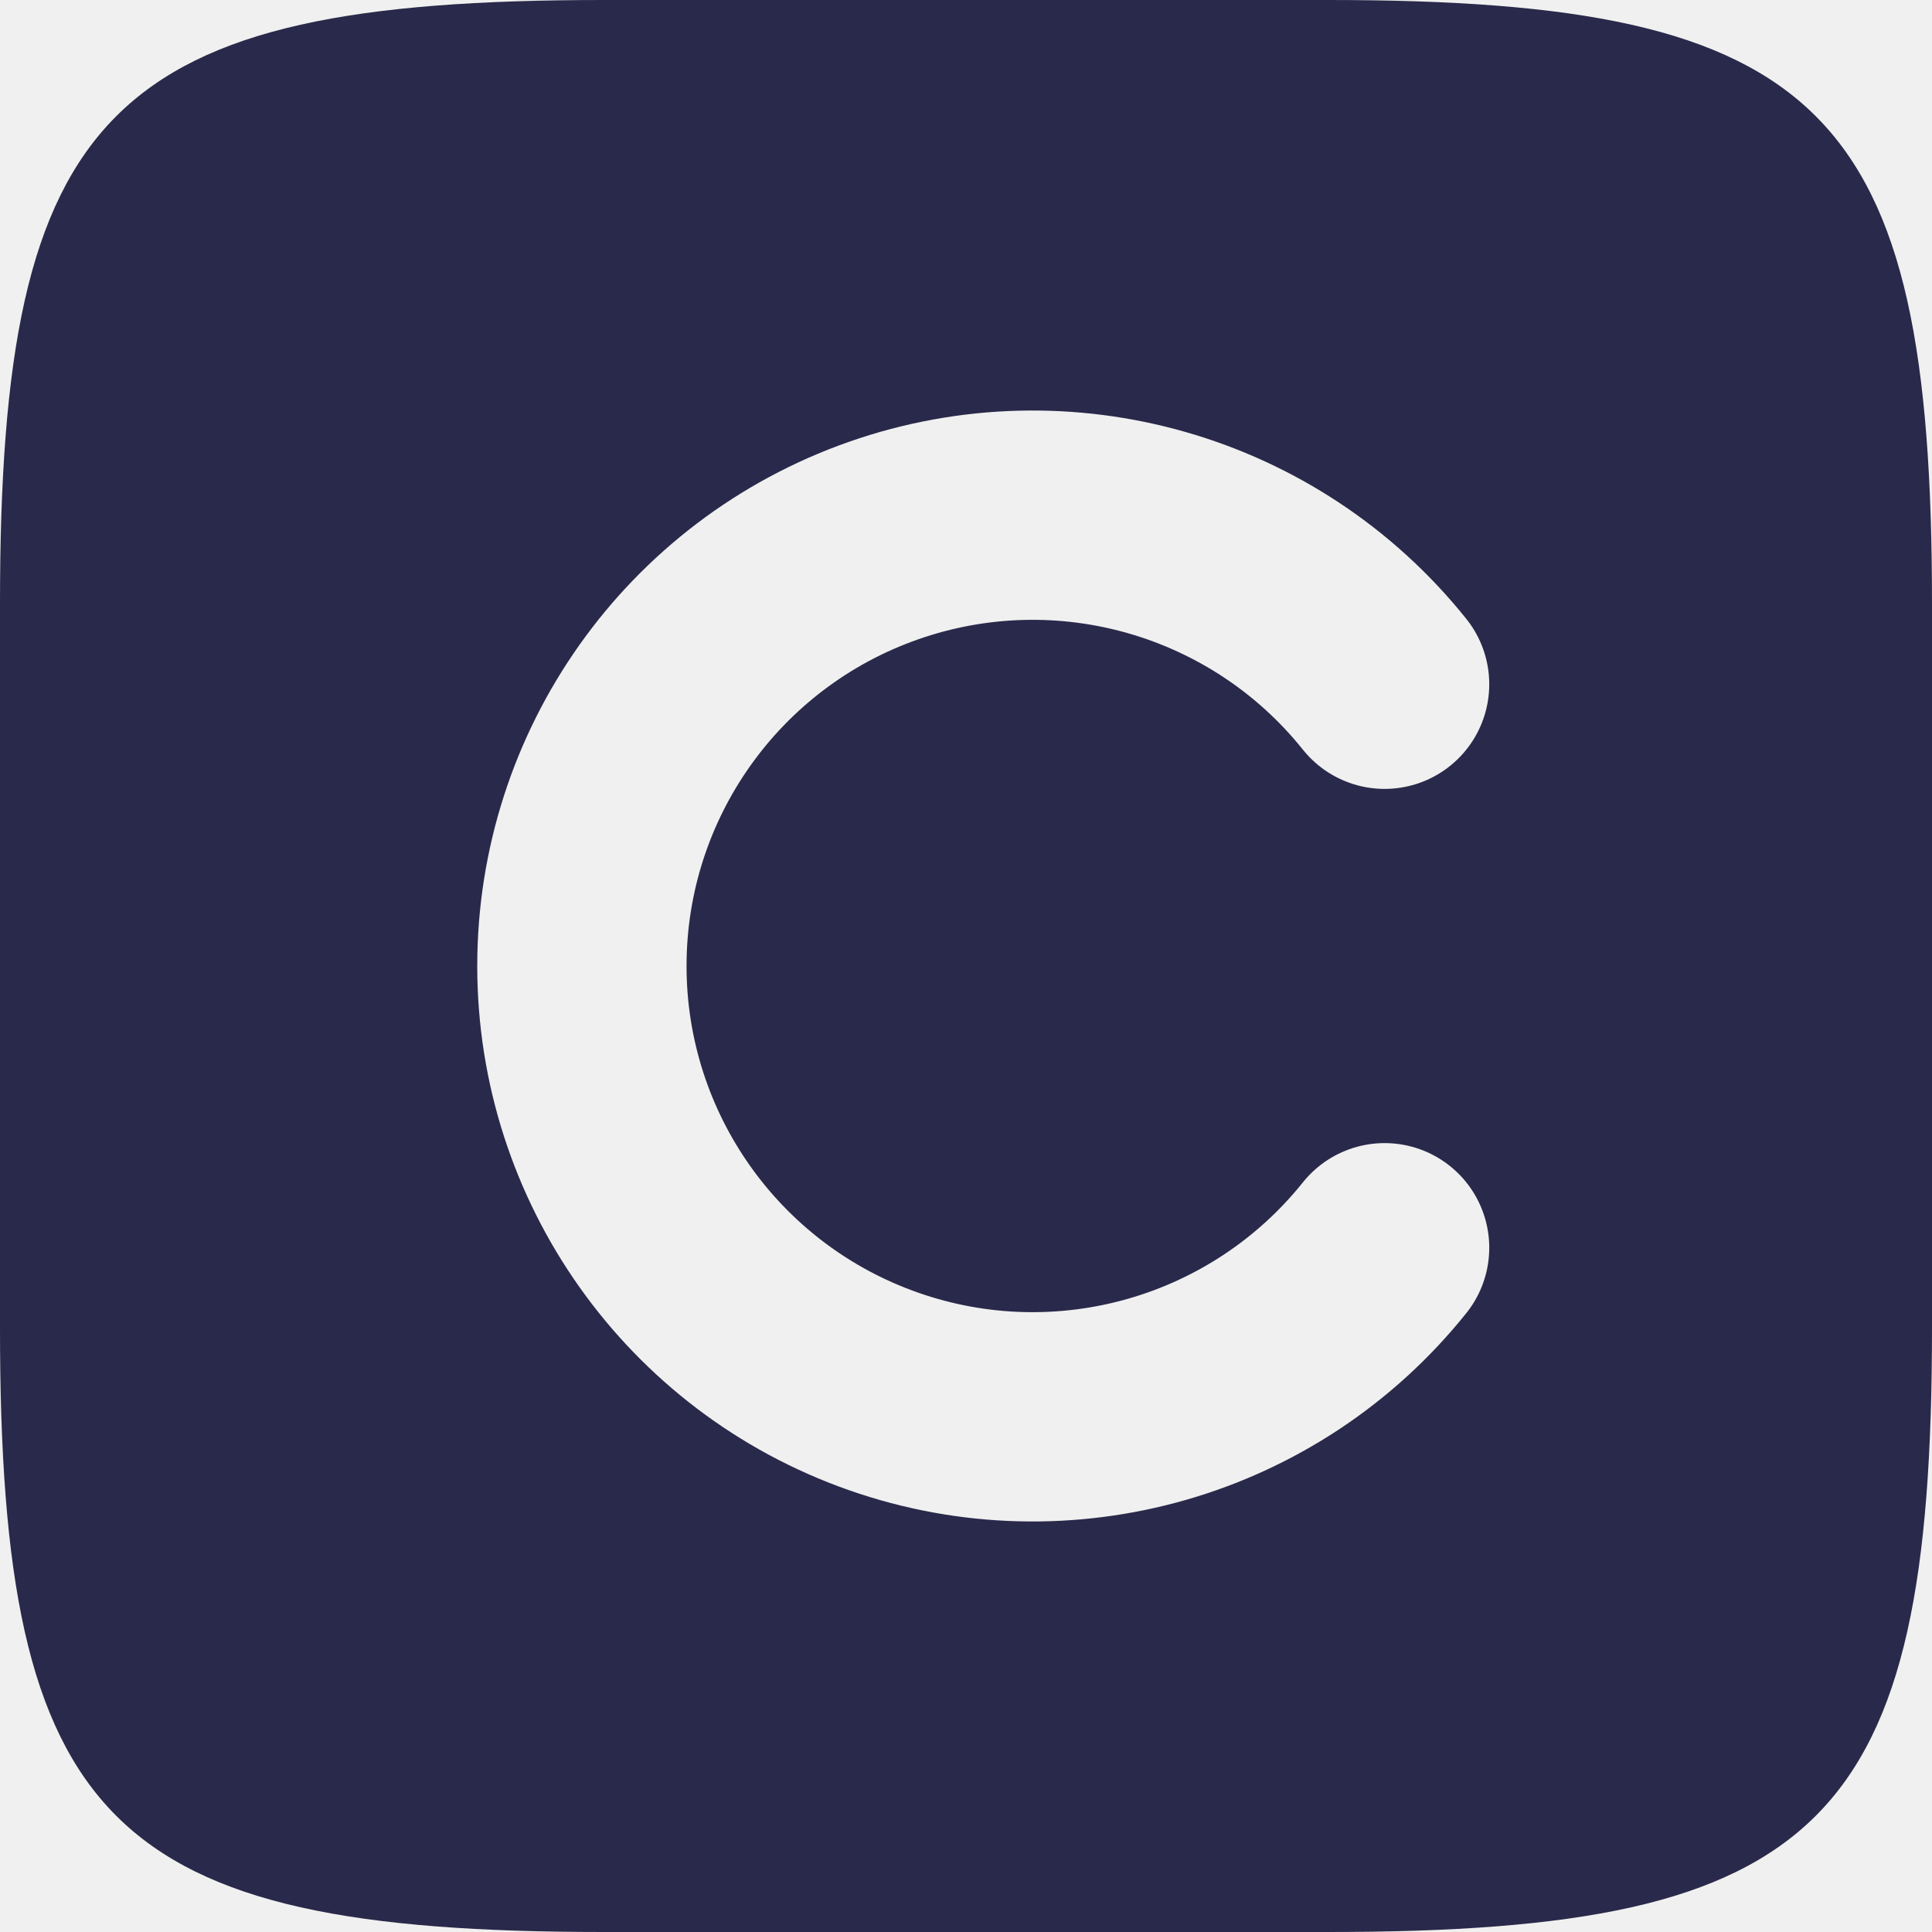
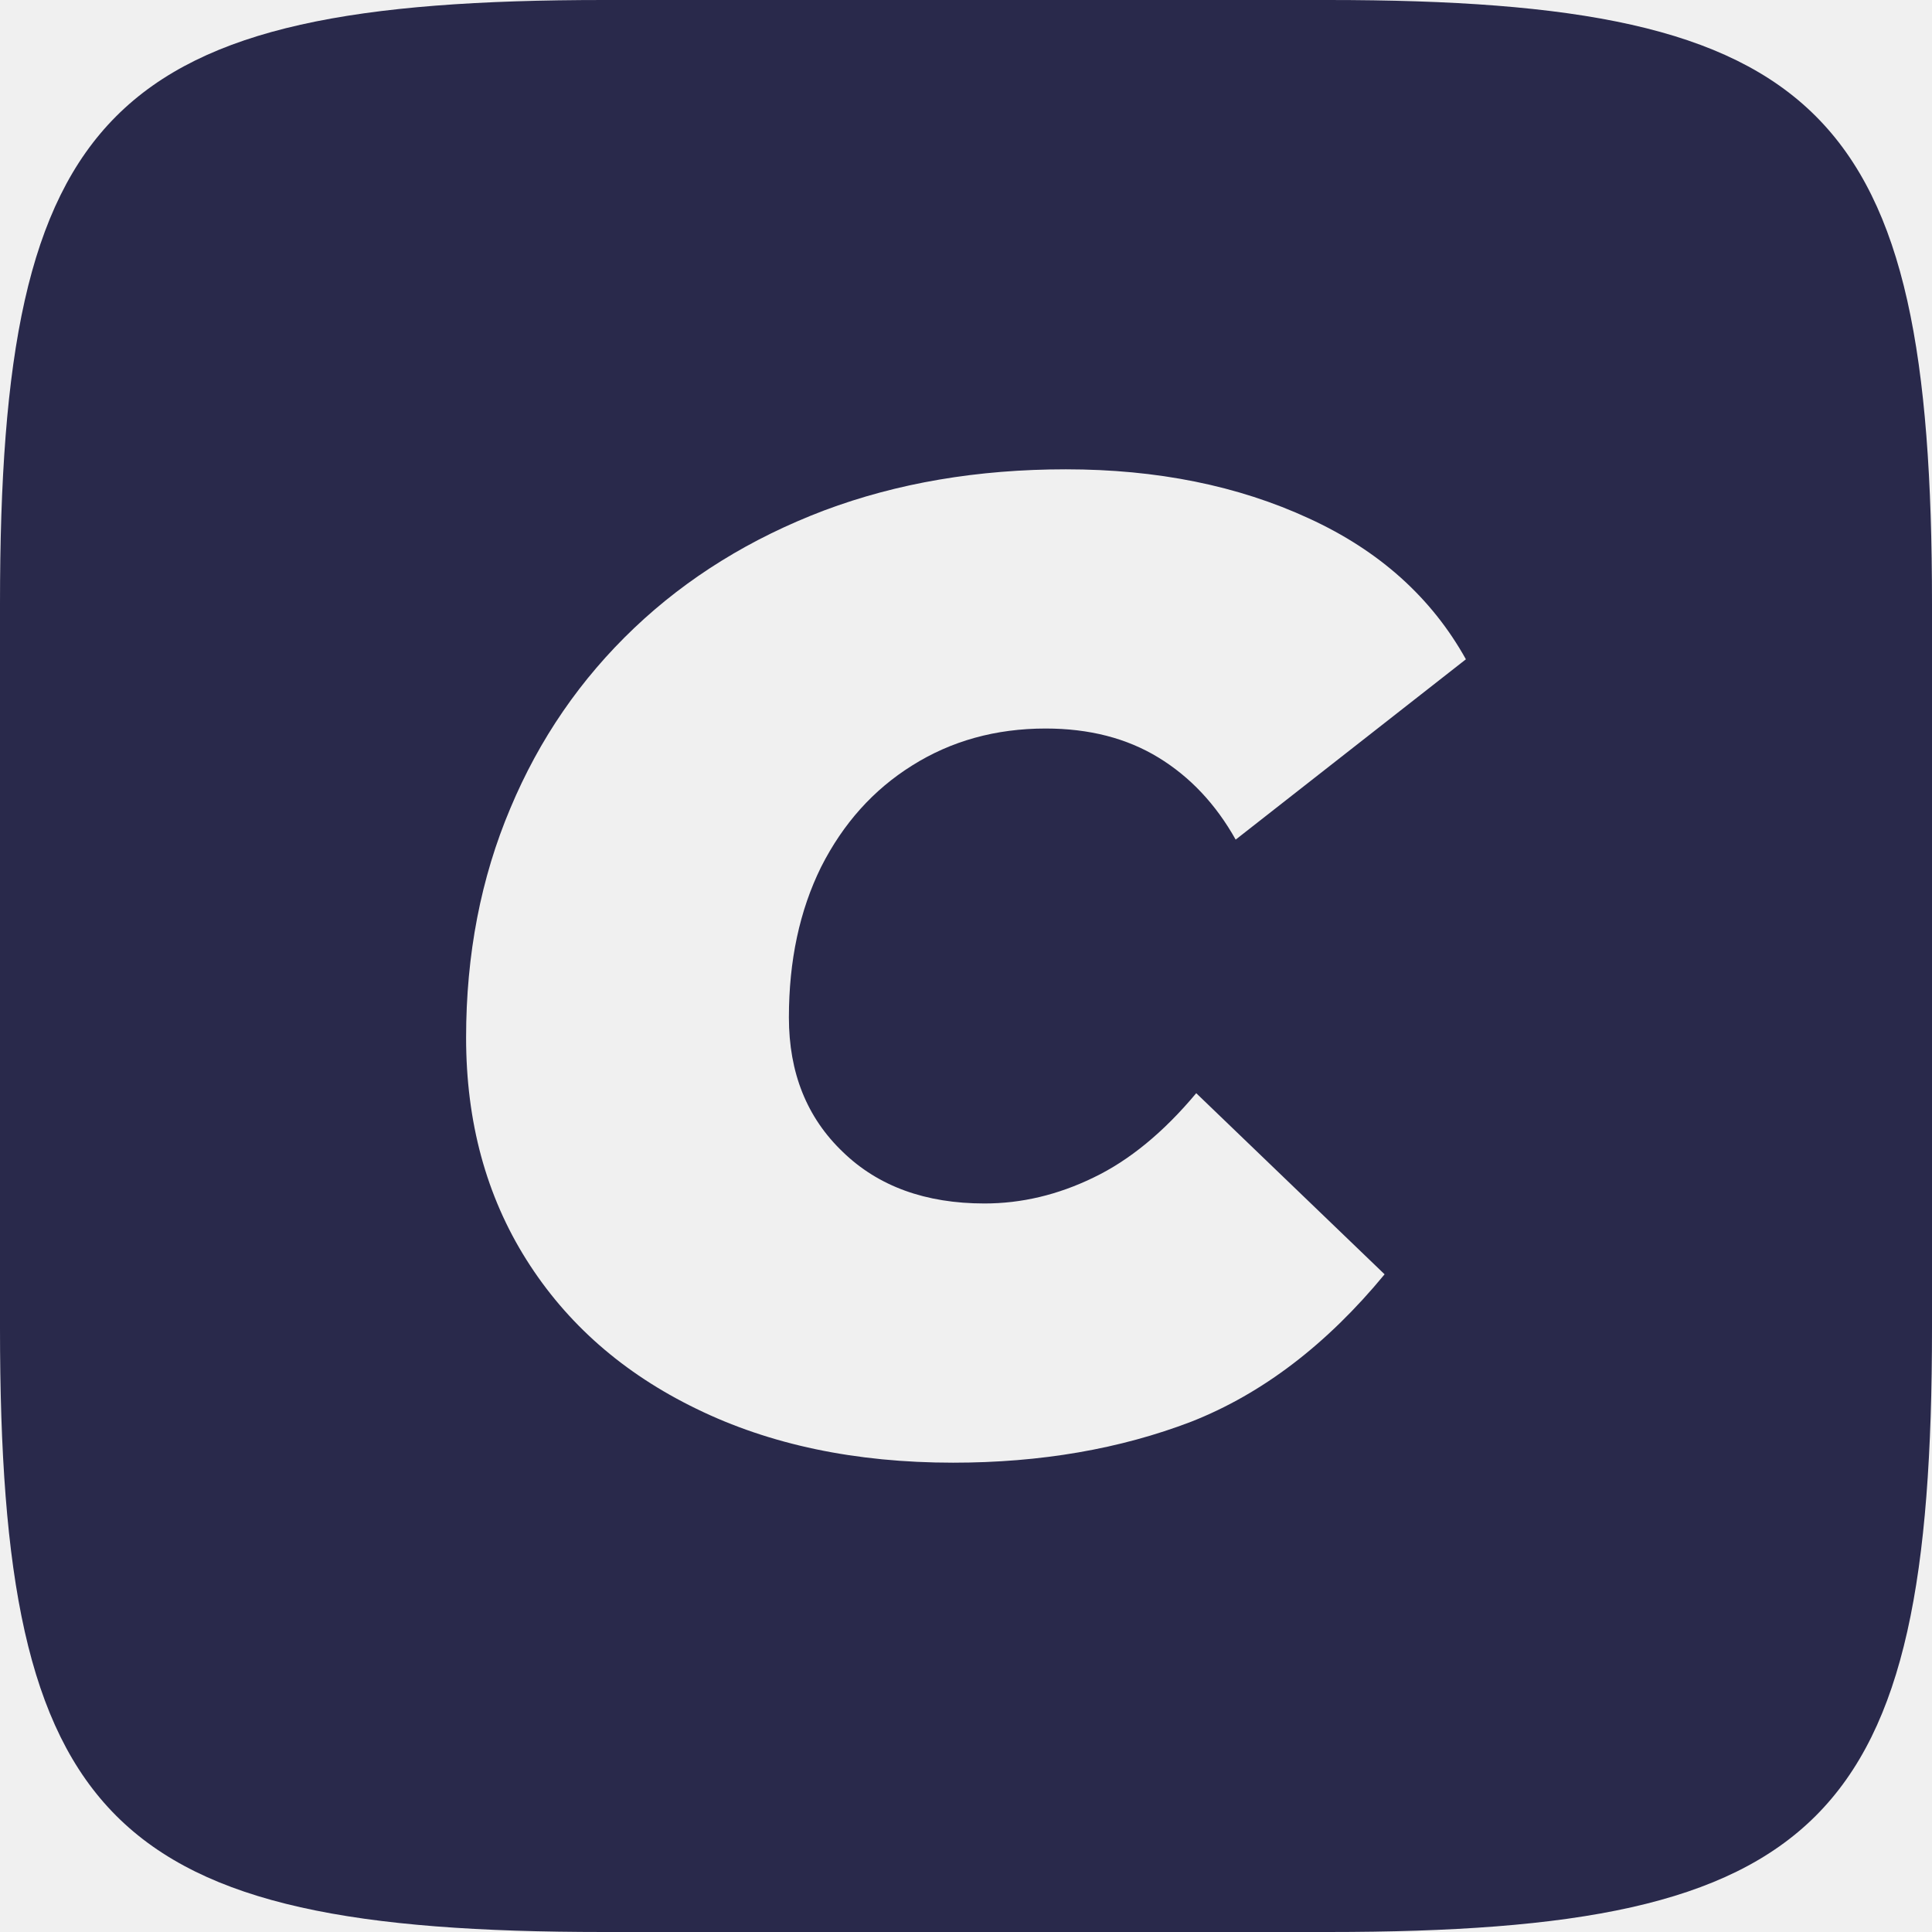
<svg xmlns="http://www.w3.org/2000/svg" width="128" height="128" viewBox="0 0 24 24">
  <style>
    path.sq { fill: #29294B; }
    @media (prefers-color-scheme: dark) { path.sq { fill: #F0F0F5; } }
  </style>
  <mask id="tool-mark-onlinecompass">
    <rect width="24" height="24" fill="#fff" />
-     <path d="M17.2 8.5A5.6 5.6 0 1 0 17.2 15.5" fill="none" stroke="#000" stroke-width="2.6" stroke-linecap="round" stroke-linejoin="round" />
+     <path d="M11.84 18.17Q10.02 18.17 8.65 17.5Q7.29 16.84 6.54 15.65Q5.79 14.46 5.79 12.89Q5.79 11.34 6.34 10.04Q6.88 8.75 7.88 7.8Q8.87 6.86 10.24 6.34Q11.6 5.83 13.24 5.83Q14.94 5.83 16.26 6.44Q17.57 7.04 18.21 8.19L15.35 10.43Q14.98 9.77 14.39 9.41Q13.8 9.05 12.99 9.05Q12.06 9.05 11.33 9.51Q10.61 9.96 10.2 10.77Q9.8 11.58 9.8 12.64Q9.8 13.67 10.47 14.31Q11.13 14.95 12.23 14.95Q12.92 14.95 13.58 14.63Q14.25 14.31 14.86 13.58L17.2 15.83Q16.12 17.14 14.8 17.66Q13.47 18.17 11.84 18.17Z" fill="#000" />
  </mask>
  <path class="sq" fill-rule="evenodd" mask="url(#tool-mark-onlinecompass)" d="M7.5 0H16.5C22.65 0 24 1.35 24 7.5V16.5C24 22.65 22.65 24 16.5 24H7.5C1.35 24 0 22.65 0 16.5V7.5C0 1.35 1.35 0 7.5 0Z" />
</svg>
